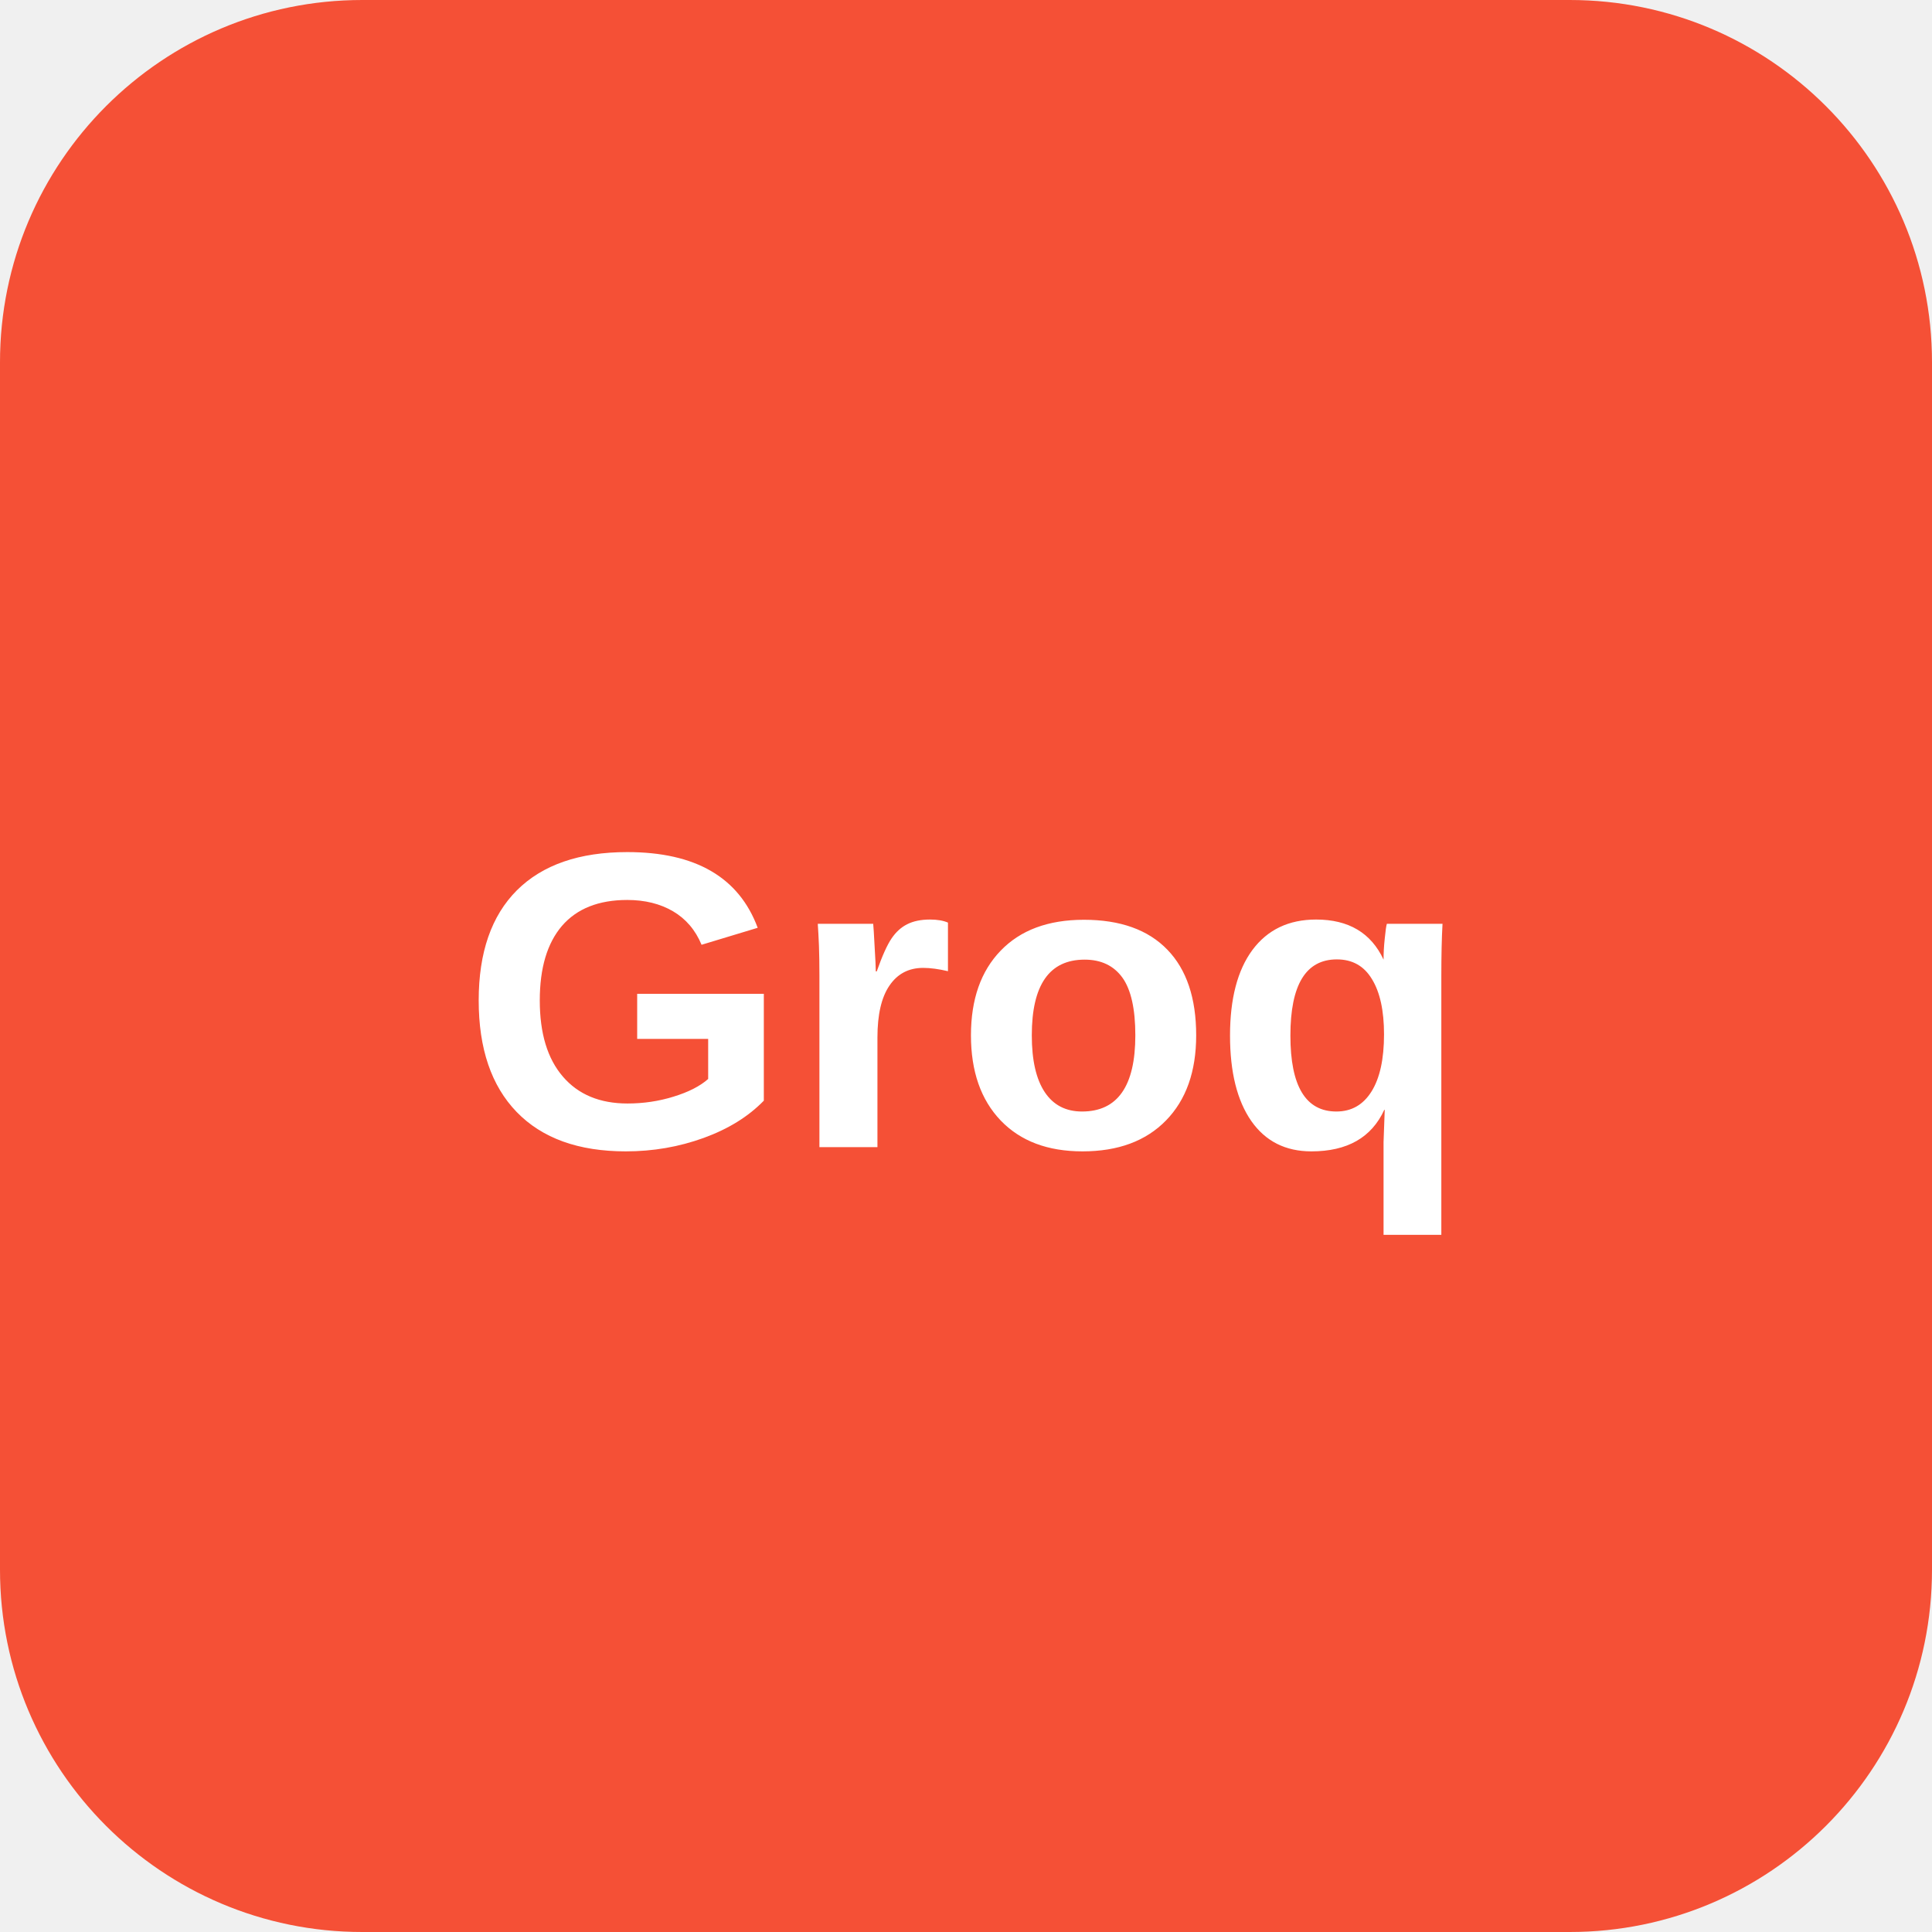
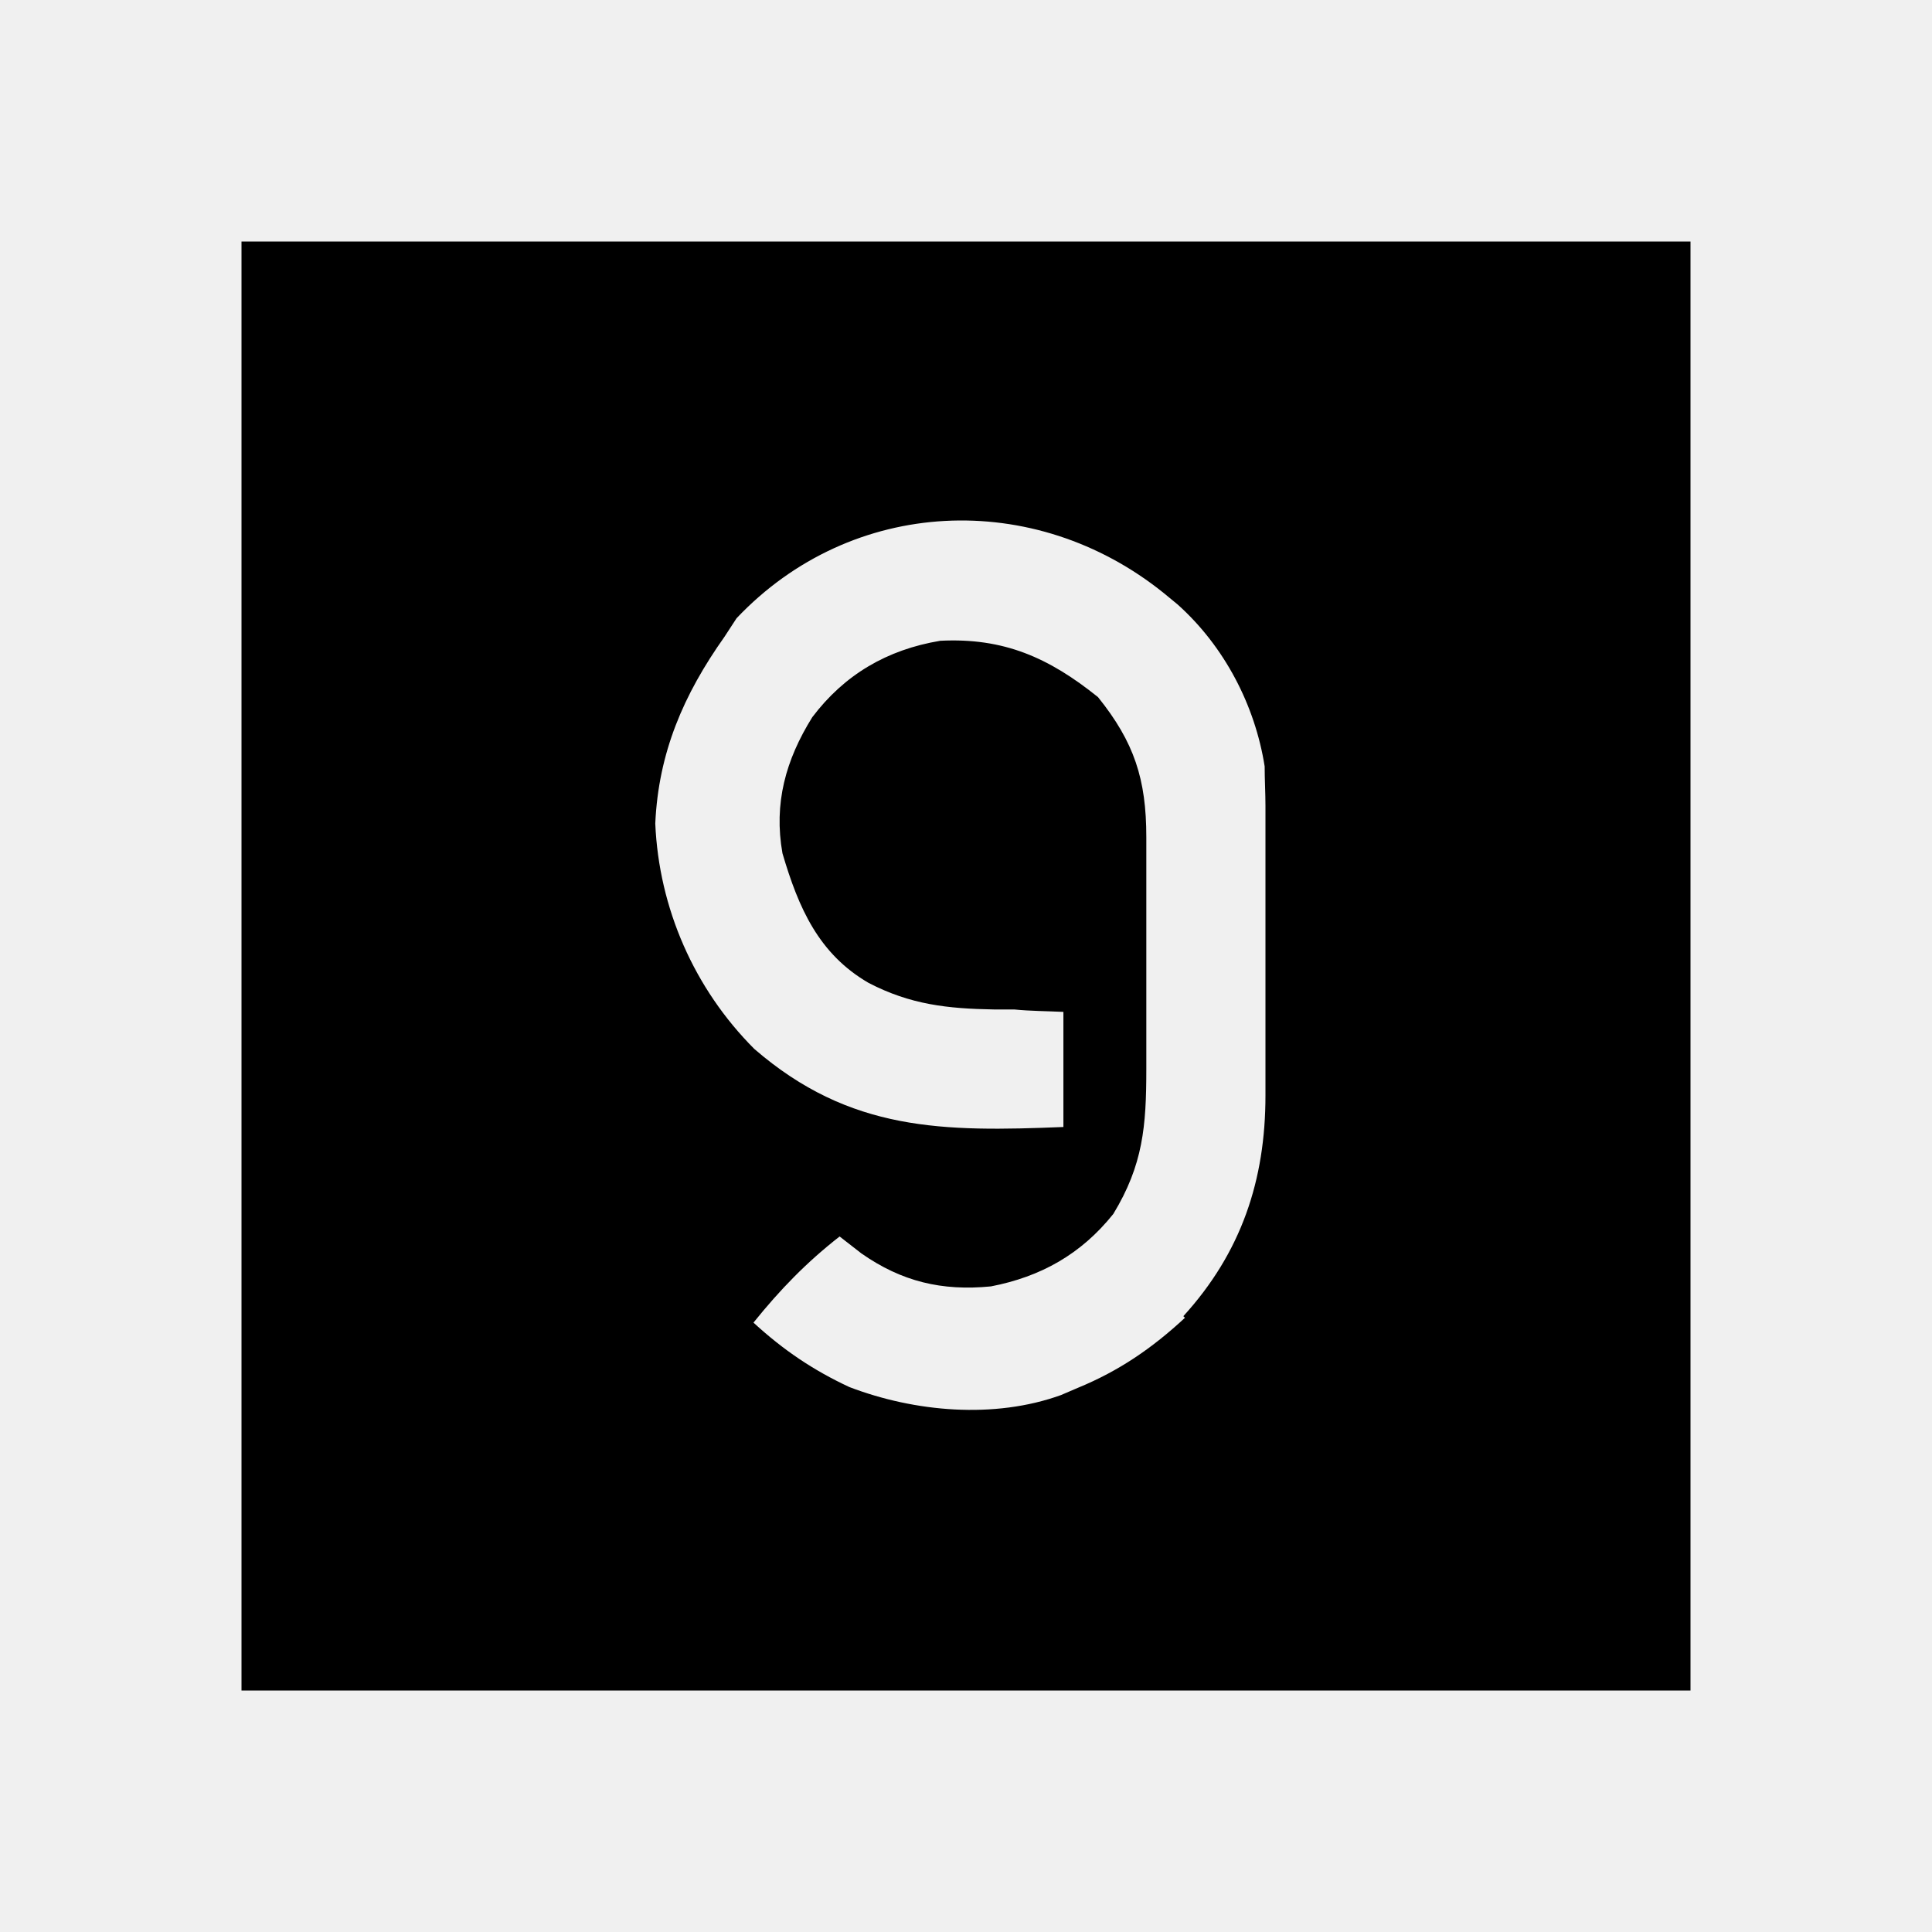
- <svg xmlns="http://www.w3.org/2000/svg" width="128" height="128" viewBox="0 0 128 128">
-   <rect width="128" height="128" rx="24" fill="#F55036" />
-   <text x="64" y="76" font-family="Arial, sans-serif" font-size="28" font-weight="bold" fill="white" text-anchor="middle">Groq</text>
+ <svg xmlns="http://www.w3.org/2000/svg" width="1em" height="1em" viewBox="0 0 24 24">
+   <path fill="currentColor" d="M3 3v18h18V3zm11.72 13.37c-.41.38-.82.66-1.33.87l-.21.09c-.83.3-1.82.21-2.63-.1c-.45-.21-.82-.46-1.19-.8c.33-.41.66-.75 1.07-1.07l.27.21c.5.35 1 .47 1.61.41c.62-.12 1.12-.4 1.52-.9c.37-.61.41-1.09.41-1.8V10.4c0-.72-.15-1.18-.6-1.74c-.61-.49-1.17-.74-1.96-.7c-.66.11-1.19.42-1.59.95c-.33.53-.48 1.07-.37 1.69c.2.68.45 1.25 1.07 1.61c.52.27.98.32 1.56.33h.25c.2.02.4.02.61.03V14c-1.49.06-2.65.06-3.84-.97a4.22 4.22 0 0 1-1.23-2.8c.04-.88.35-1.6.86-2.32l.15-.23c1.43-1.51 3.7-1.61 5.31-.31l.17.14c.58.52.96 1.25 1.08 2.01c0 .16.01.33.01.49v3.6c0 1.05-.3 1.95-1.02 2.74Z" />
</svg>
